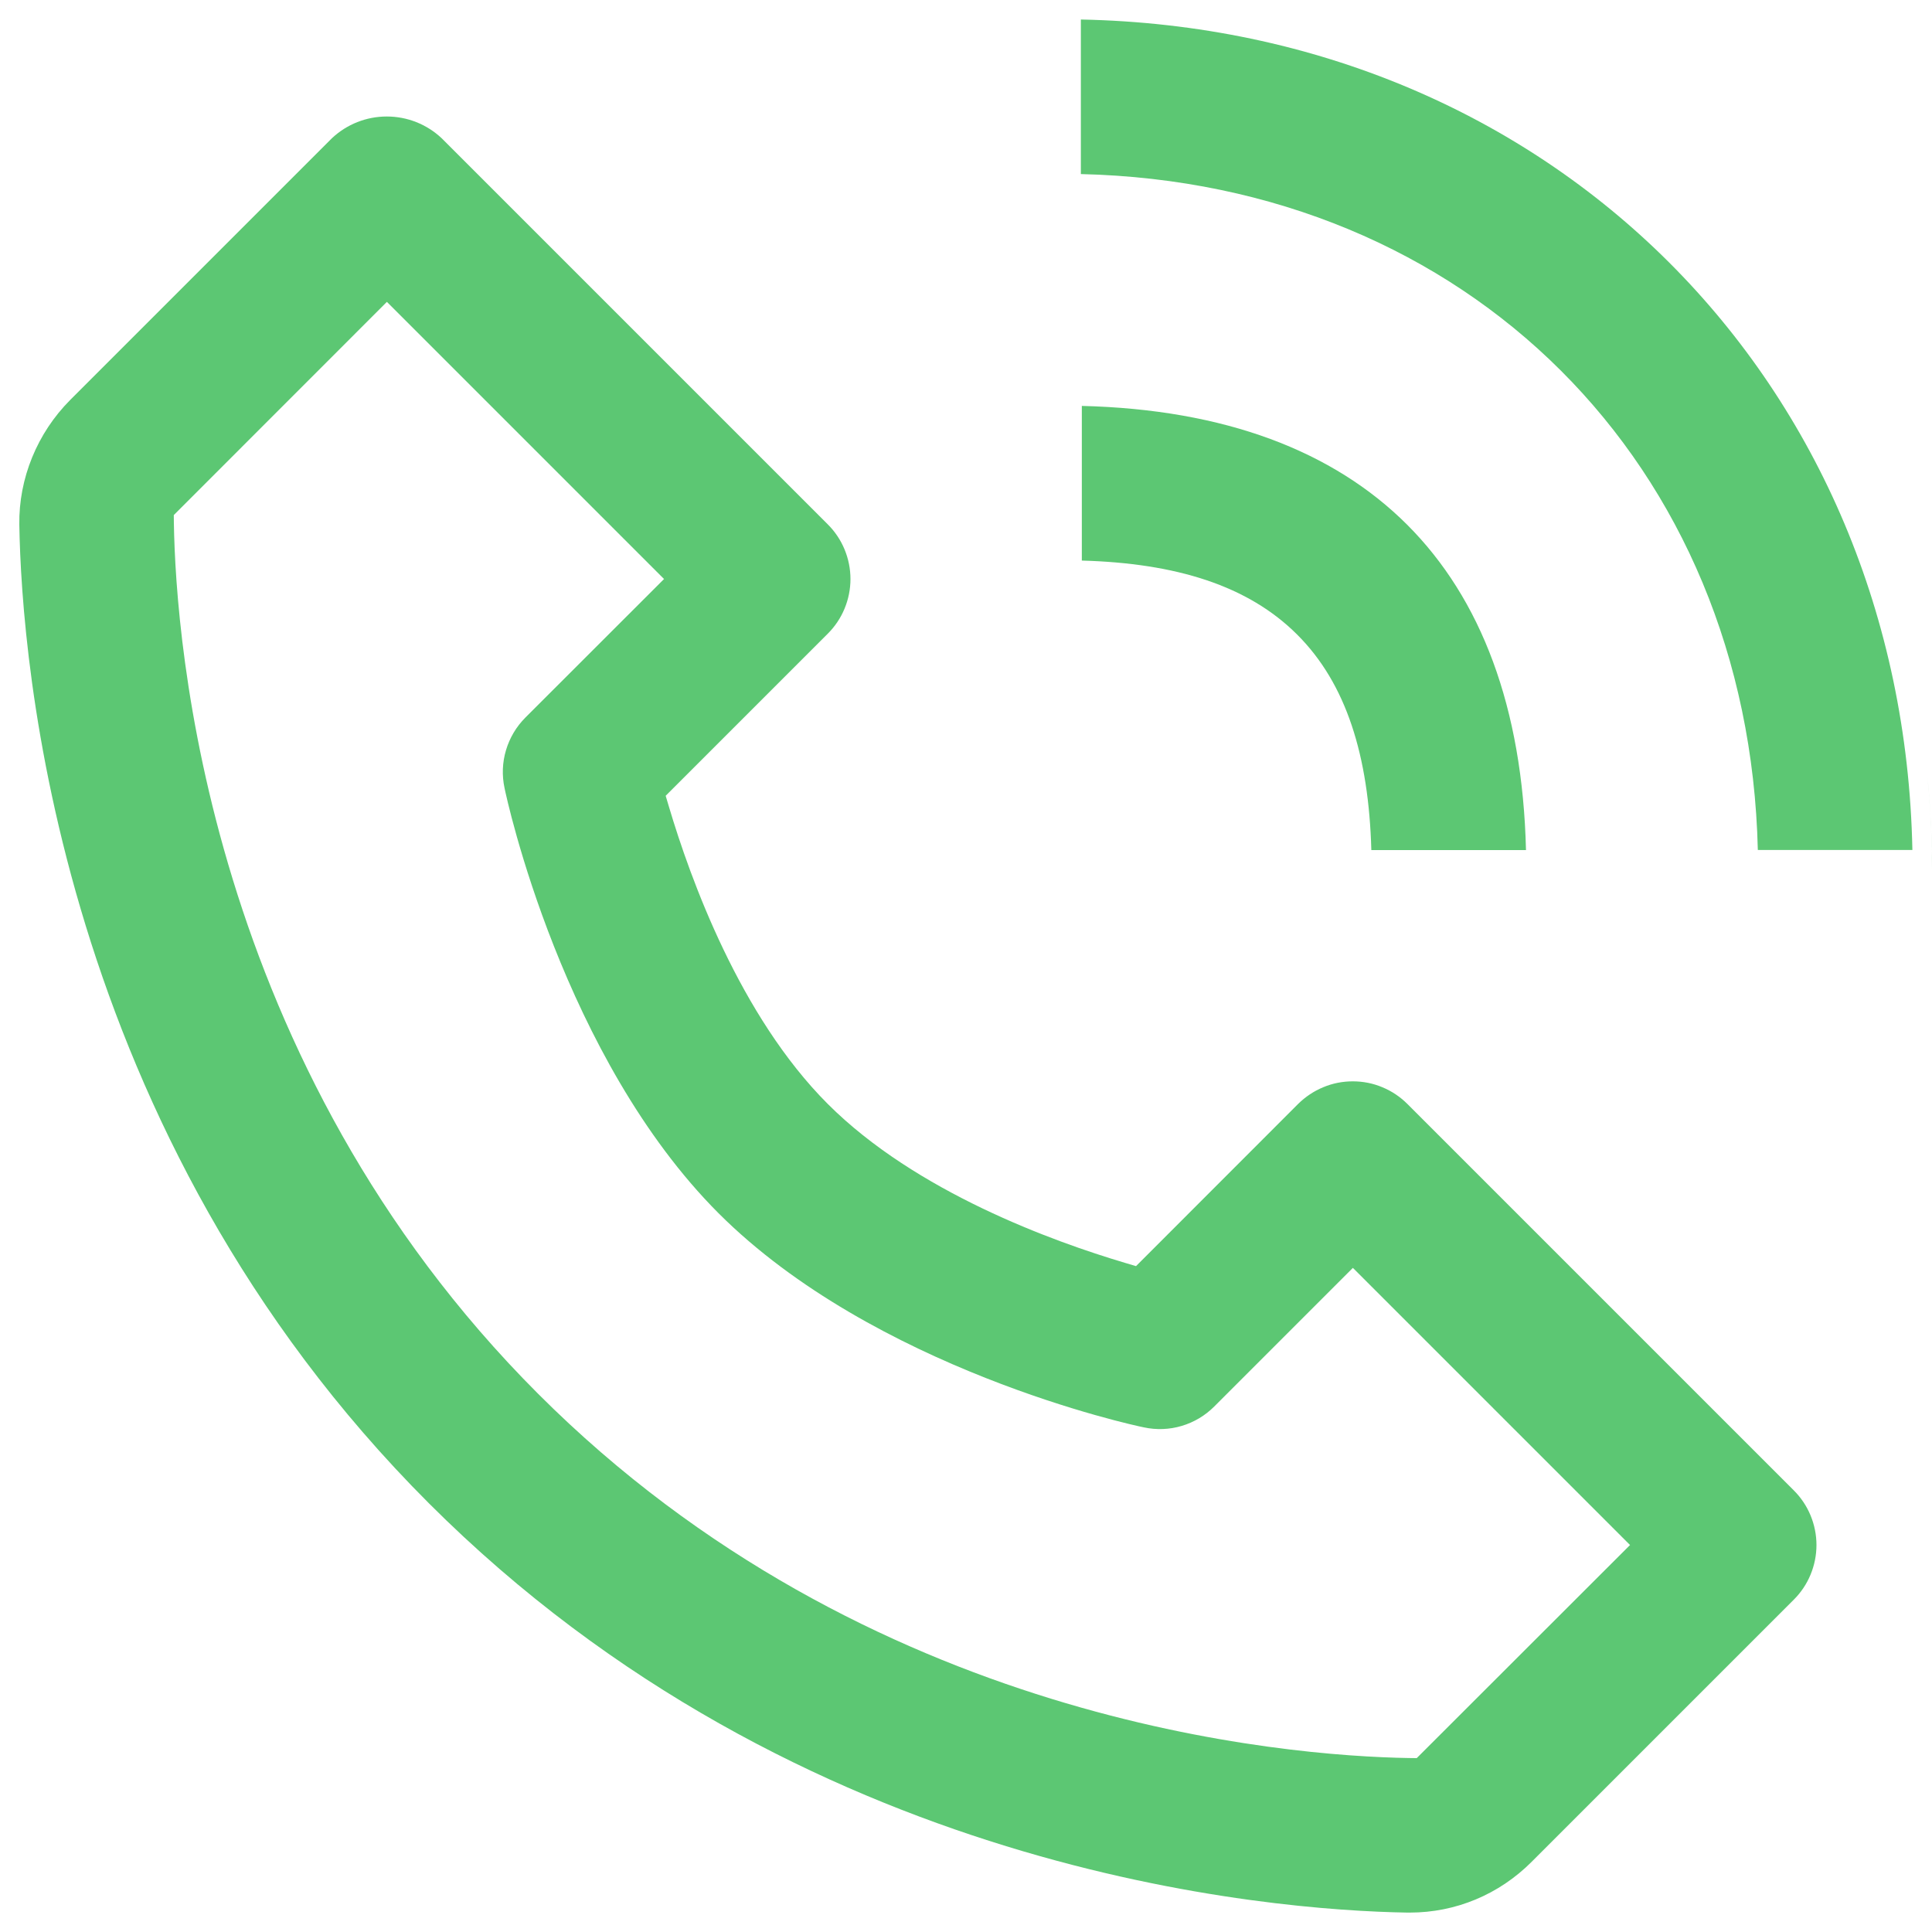
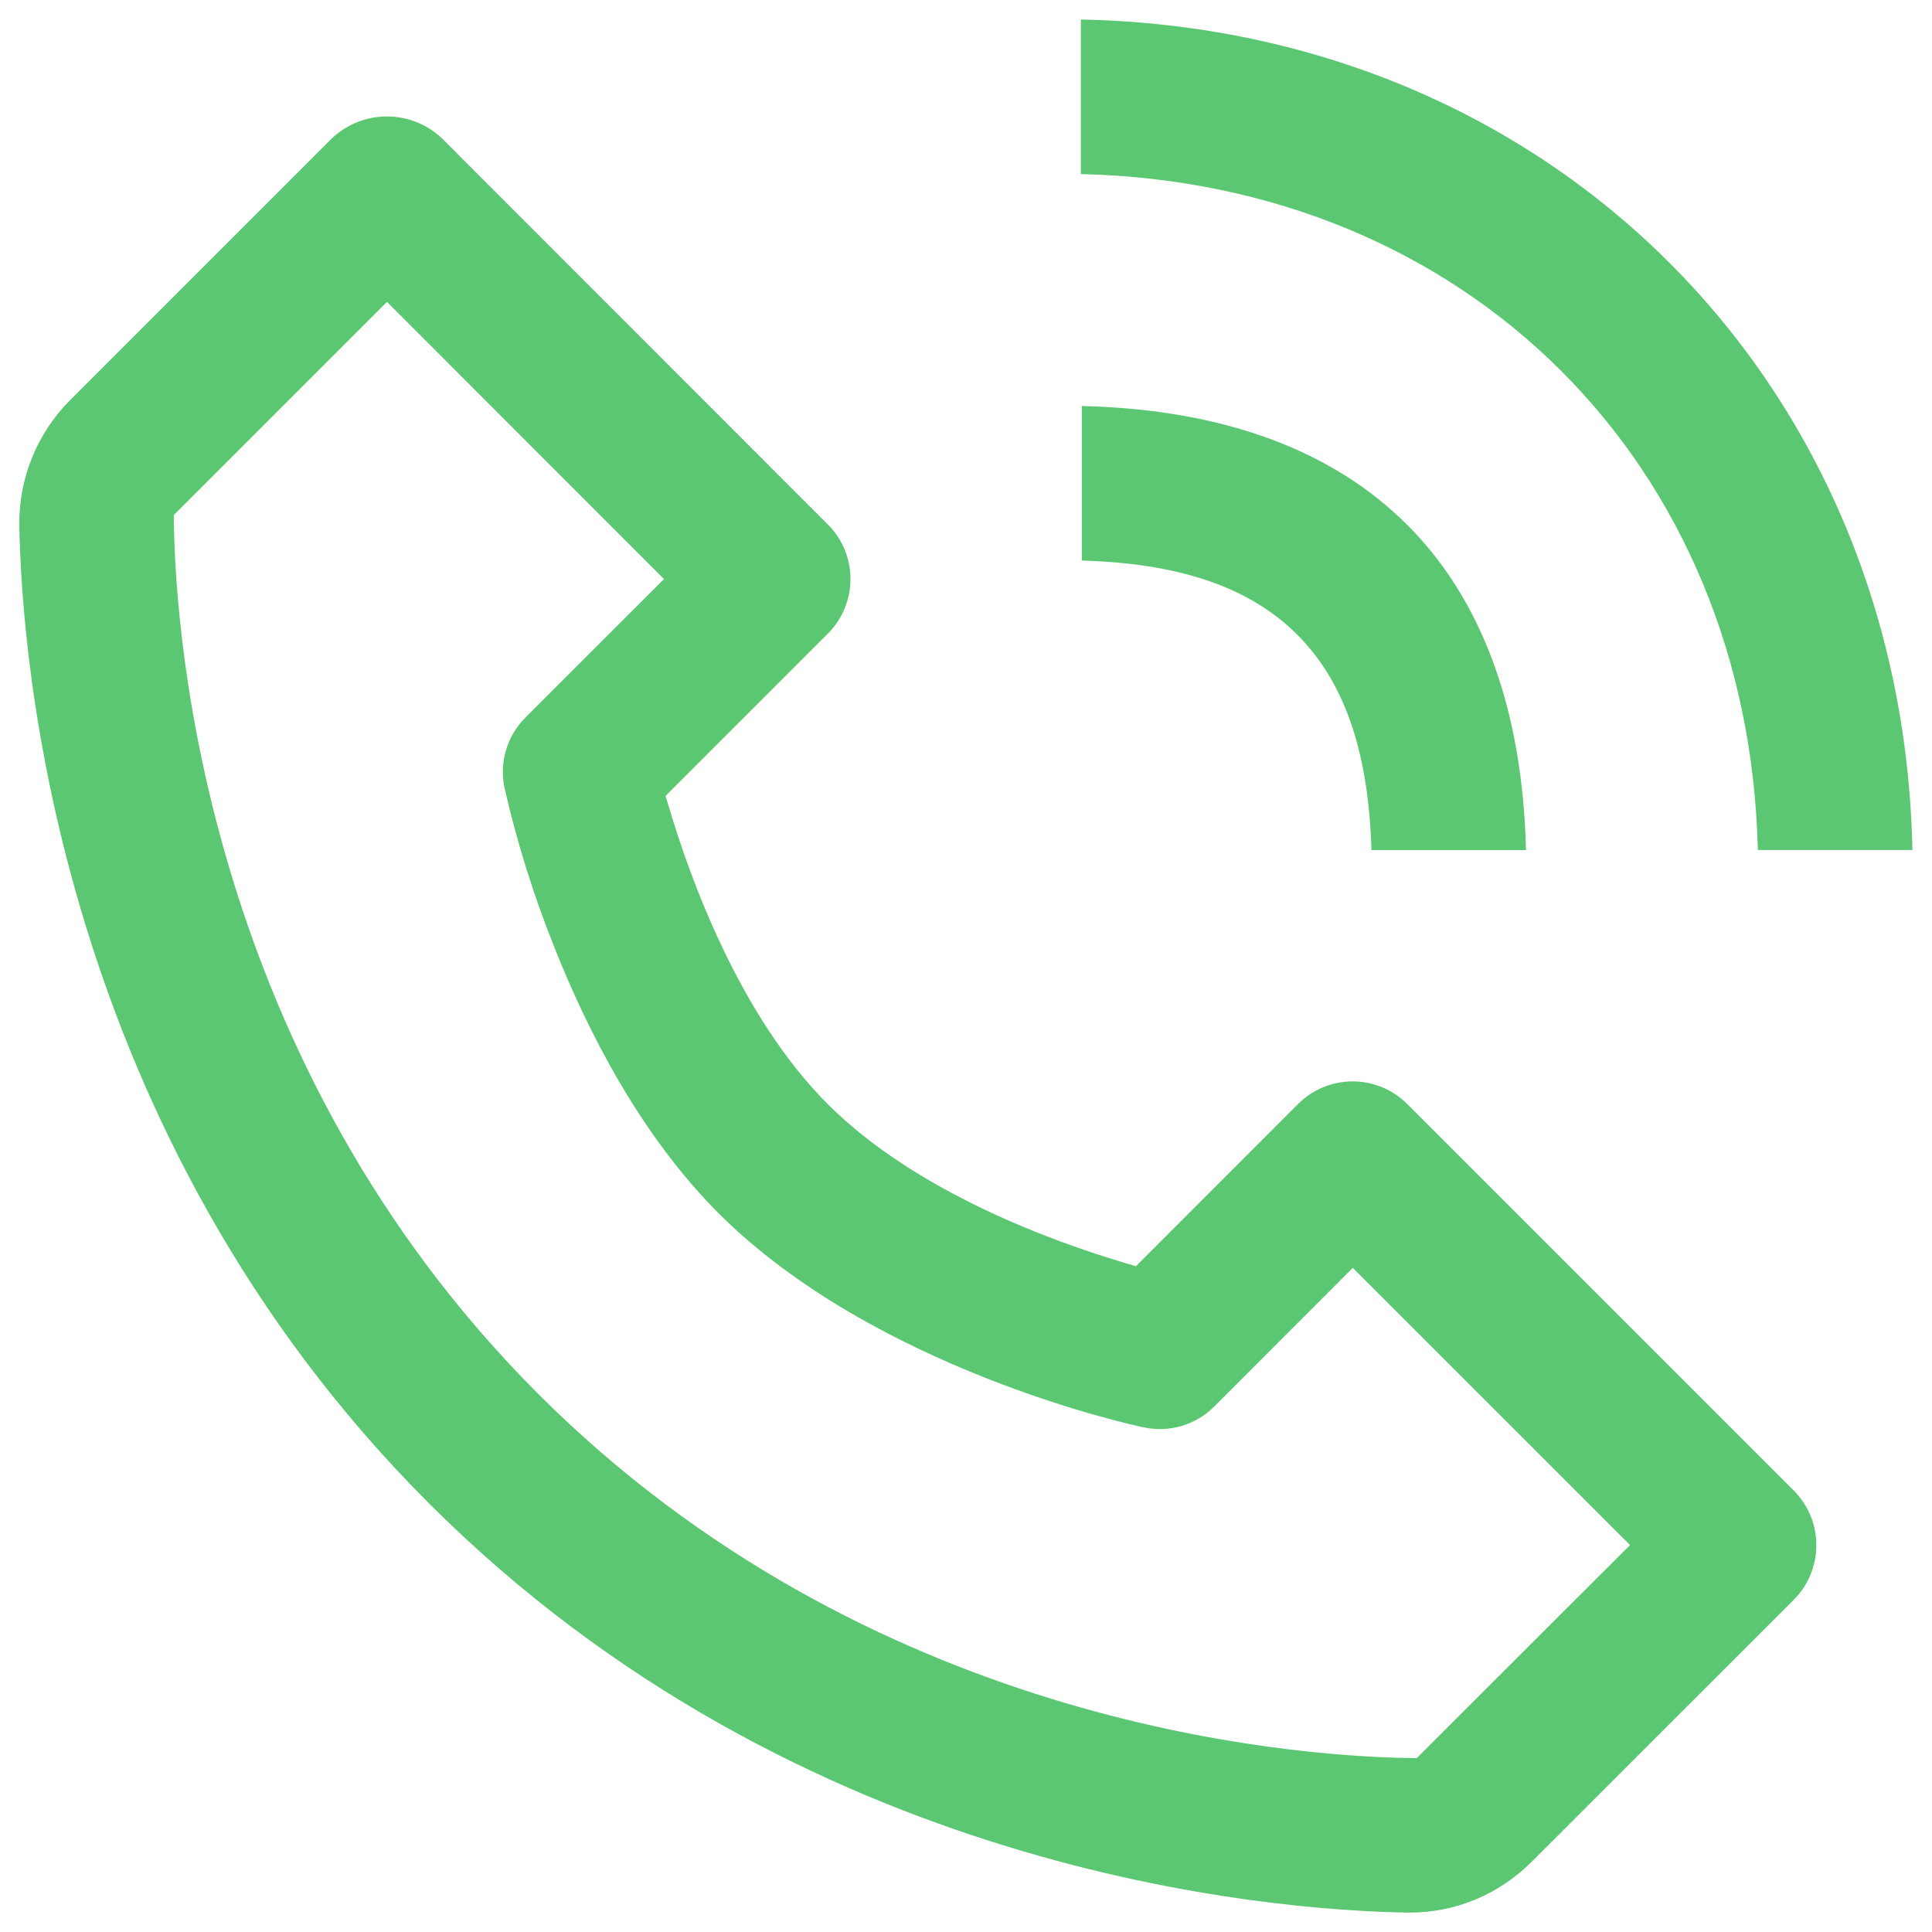
- <svg xmlns="http://www.w3.org/2000/svg" width="20" height="20" viewBox="0 0 20 20" fill="none">
-   <path fill-rule="evenodd" clip-rule="evenodd" d="M18.743 16.3C18.703 16.397 18.644 16.485 18.57 16.559L15.857 19.272C15.517 19.613 15.068 19.799 14.594 19.799H14.568C13.16 19.776 8.281 19.402 4.439 15.561C0.596 11.718 0.223 6.836 0.2 5.431C0.193 4.953 0.385 4.483 0.727 4.14L3.436 1.431C3.59 1.286 3.793 1.206 4.004 1.206C4.215 1.206 4.418 1.286 4.572 1.431L8.57 5.429C8.644 5.503 8.703 5.591 8.743 5.688C8.783 5.785 8.804 5.889 8.804 5.994C8.804 6.099 8.783 6.203 8.743 6.3C8.703 6.397 8.644 6.485 8.569 6.56L6.891 8.238L6.925 8.352C7.146 9.095 7.658 10.517 8.569 11.428C9.481 12.34 10.903 12.852 11.646 13.073L11.76 13.107L13.438 11.428C13.513 11.354 13.601 11.295 13.698 11.255C13.795 11.214 13.899 11.194 14.004 11.194C14.109 11.194 14.213 11.214 14.31 11.255C14.407 11.295 14.495 11.354 14.569 11.428L18.57 15.429C18.644 15.503 18.703 15.591 18.743 15.688C18.783 15.785 18.804 15.889 18.804 15.994C18.804 16.099 18.783 16.203 18.743 16.3ZM6.874 5.994L4.005 3.125L1.799 5.332L1.8 5.416C1.82 6.658 2.15 11.007 5.57 14.428C8.98 17.839 13.315 18.178 14.582 18.199L14.666 18.2L16.874 15.994L14.005 13.125L12.57 14.56C12.476 14.654 12.361 14.723 12.233 14.761C12.106 14.799 11.971 14.804 11.841 14.776C11.79 14.766 11.091 14.616 10.202 14.264C9.31 13.911 8.242 13.362 7.439 12.56C6.637 11.757 6.088 10.689 5.735 9.797C5.383 8.908 5.233 8.208 5.223 8.158C5.195 8.028 5.2 7.893 5.238 7.766C5.276 7.638 5.345 7.522 5.439 7.428L6.874 5.994Z" fill="#5CC773" />
-   <path fill-rule="evenodd" clip-rule="evenodd" d="M11.189 1.802V0.202C16.049 0.299 19.699 3.946 19.797 8.799H18.197C18.103 4.802 15.191 1.896 11.189 1.802ZM19.999 8.999C19.999 8.678 19.984 8.363 19.954 8.053C19.978 8.298 19.992 8.547 19.997 8.799C19.998 8.865 19.999 8.932 19.999 8.999Z" fill="#5CC773" />
-   <path fill-rule="evenodd" clip-rule="evenodd" d="M15.997 8.8C15.997 8.8 15.997 8.8 15.997 8.8C15.997 8.804 15.997 8.808 15.997 8.813C15.997 8.808 15.997 8.804 15.997 8.8ZM14.567 5.432C15.332 6.197 15.761 7.322 15.797 8.8H14.196C14.169 7.824 13.937 7.077 13.429 6.57C12.921 6.062 12.175 5.83 11.199 5.803V4.202C12.677 4.238 13.802 4.668 14.567 5.432Z" fill="#5CC773" />
+ <svg xmlns="http://www.w3.org/2000/svg" width="20" height="20" fill="none">
+   <path fill-rule="evenodd" clip-rule="evenodd" d="M18.743 16.3a.8.8 0 0 1-.173.26l-2.713 2.712c-.34.34-.789.527-1.263.527h-.026c-1.408-.023-6.287-.397-10.129-4.238C.596 11.718.223 6.836.2 5.43a1.799 1.799 0 0 1 .528-1.29l2.71-2.71a.83.83 0 0 1 1.135 0L8.57 5.429a.799.799 0 0 1 0 1.13L6.89 8.239l.034.114c.221.743.733 2.165 1.644 3.076.912.912 2.334 1.424 3.077 1.645l.114.034 1.678-1.679a.799.799 0 0 1 1.131 0l4 4a.799.799 0 0 1 .174.872zM6.873 5.994 4.006 3.125 1.799 5.332l.001.084c.02 1.242.35 5.591 3.77 9.012 3.41 3.411 7.745 3.75 9.012 3.771l.084.001 2.208-2.206-2.87-2.869-1.434 1.435a.794.794 0 0 1-.73.216c-.05-.01-.749-.16-1.638-.512-.892-.353-1.96-.902-2.763-1.704-.802-.803-1.351-1.87-1.704-2.763a11.04 11.04 0 0 1-.512-1.64.796.796 0 0 1 .216-.729l1.435-1.434zM11.189 1.802v-1.6c4.86.097 8.51 3.744 8.608 8.597h-1.6c-.094-3.997-3.006-6.903-7.008-6.997zM19.999 9zM15.997 8.8zm-1.43-3.368c.764.765 1.194 1.89 1.23 3.368h-1.6c-.028-.976-.26-1.723-.768-2.23-.508-.508-1.254-.74-2.23-.767v-1.6c1.478.035 2.603.465 3.368 1.23z" fill="#5CC773" />
</svg>
